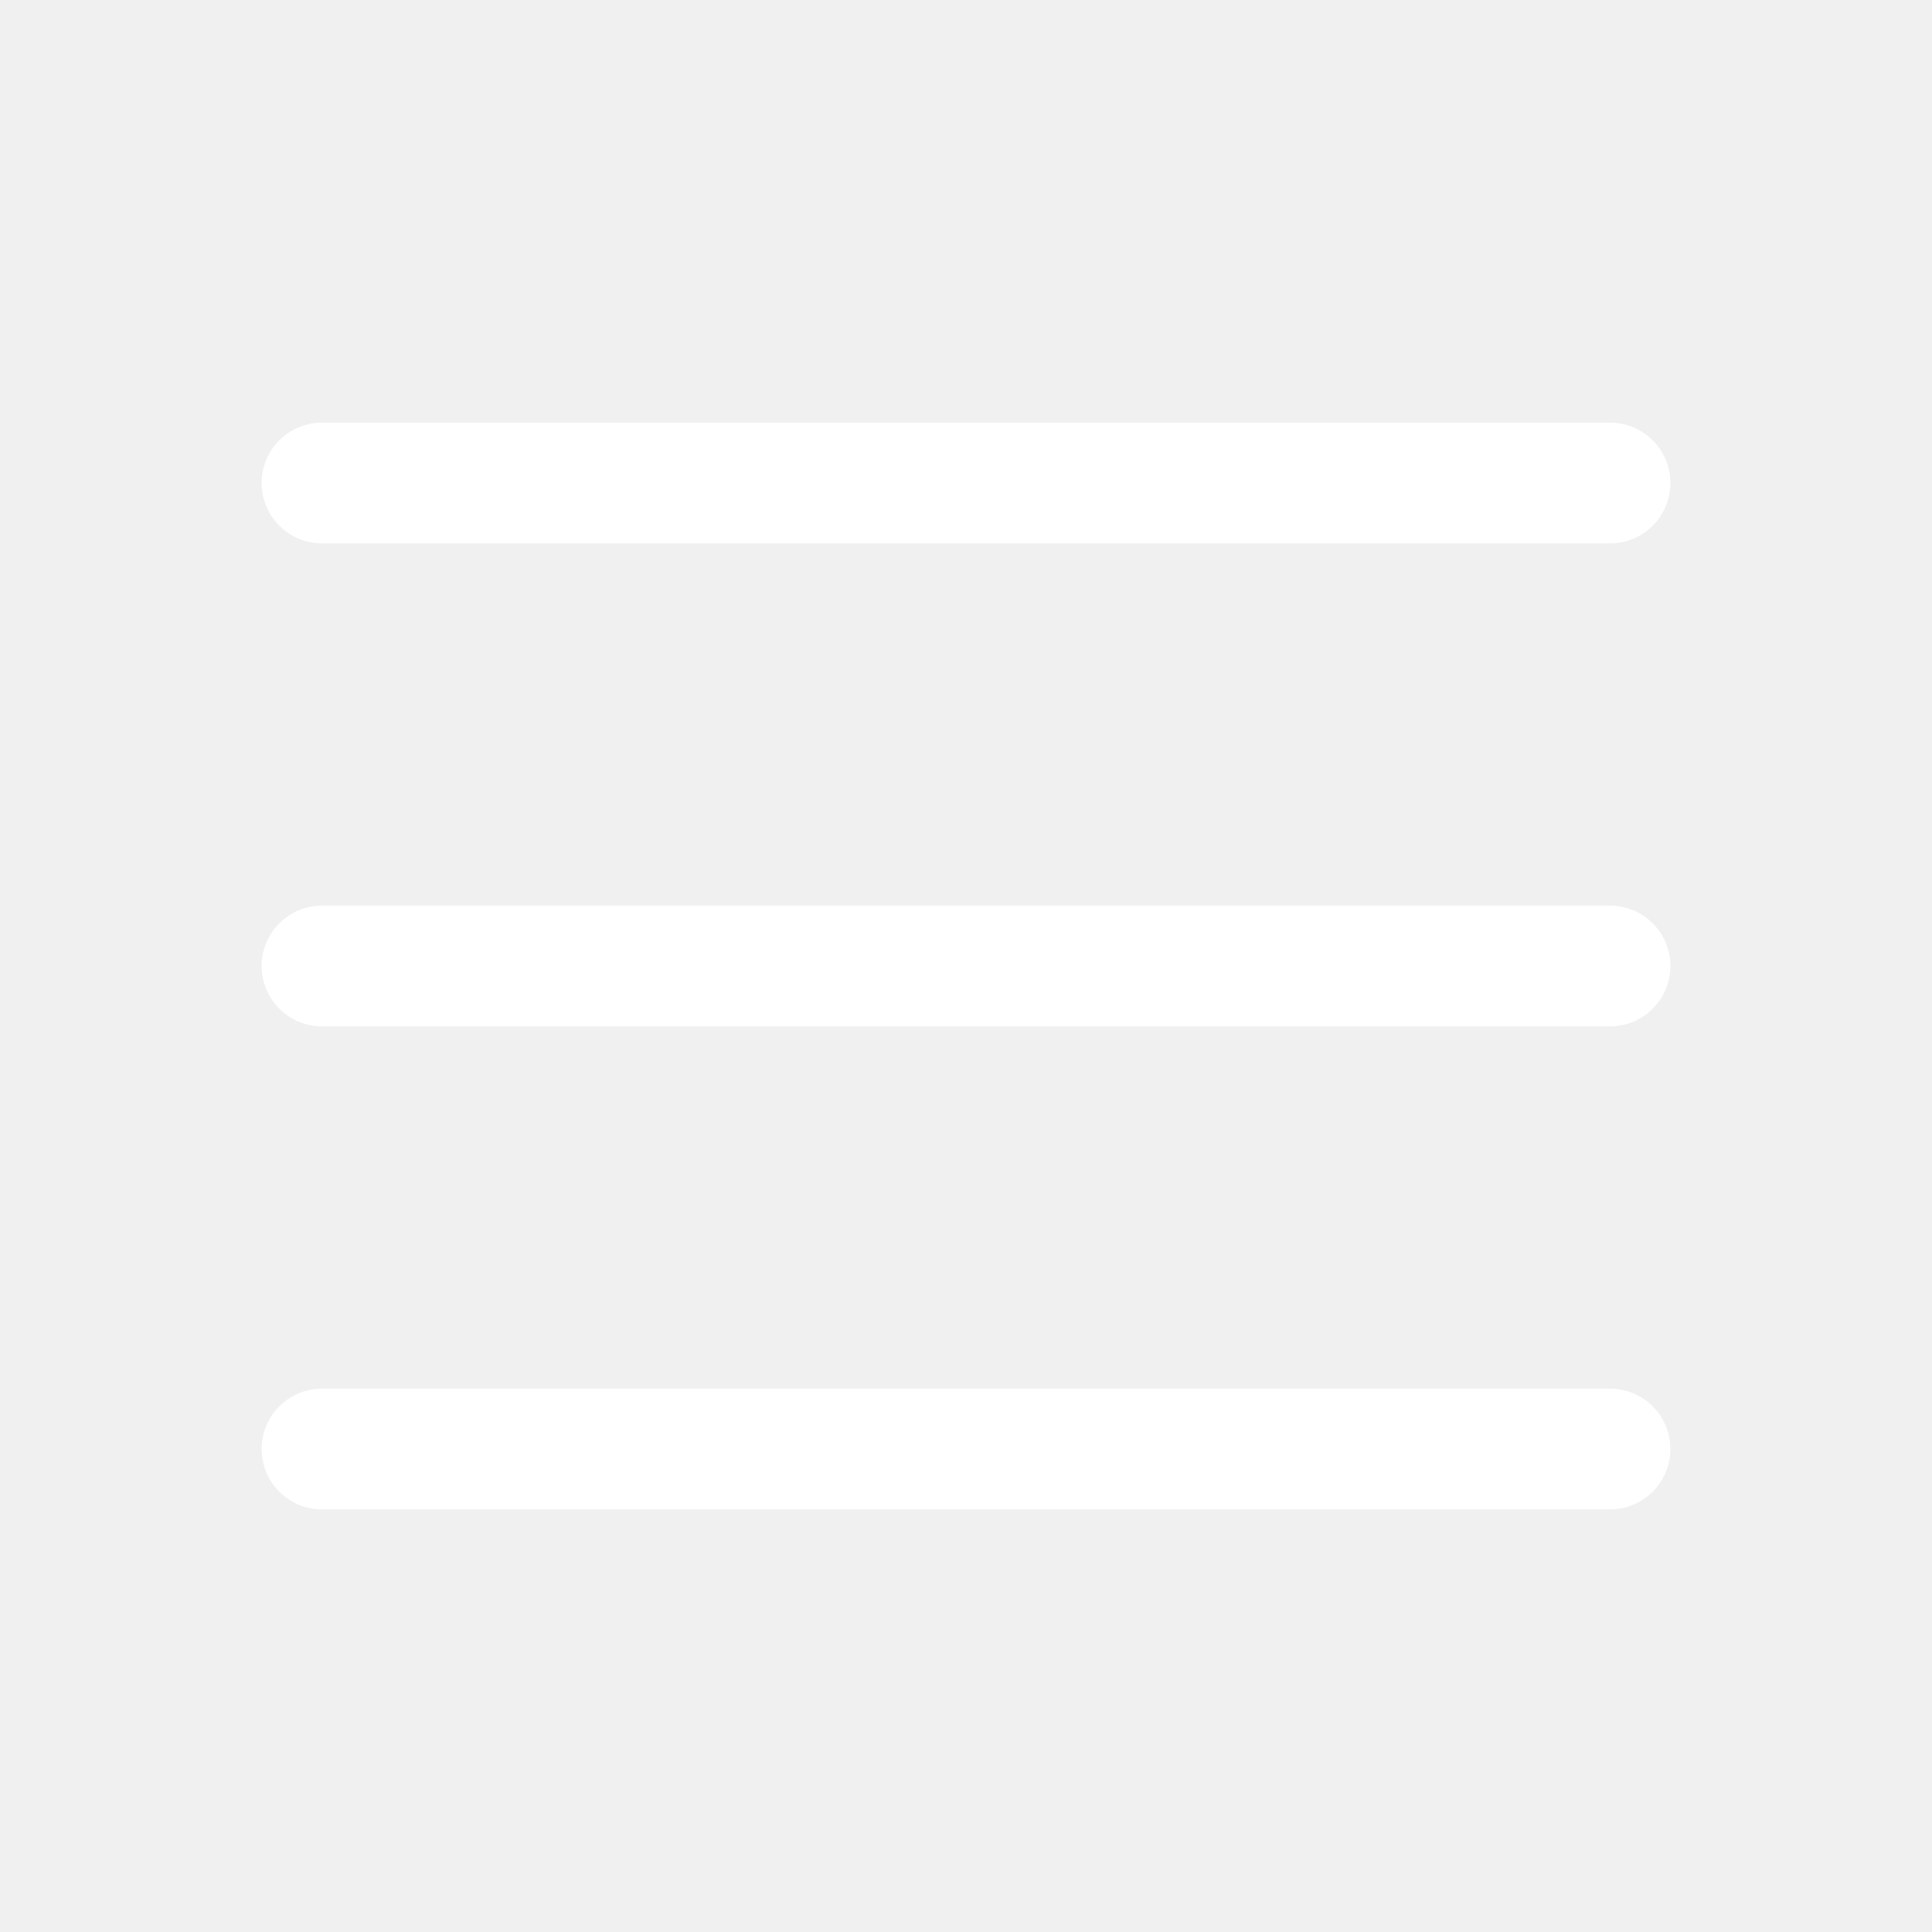
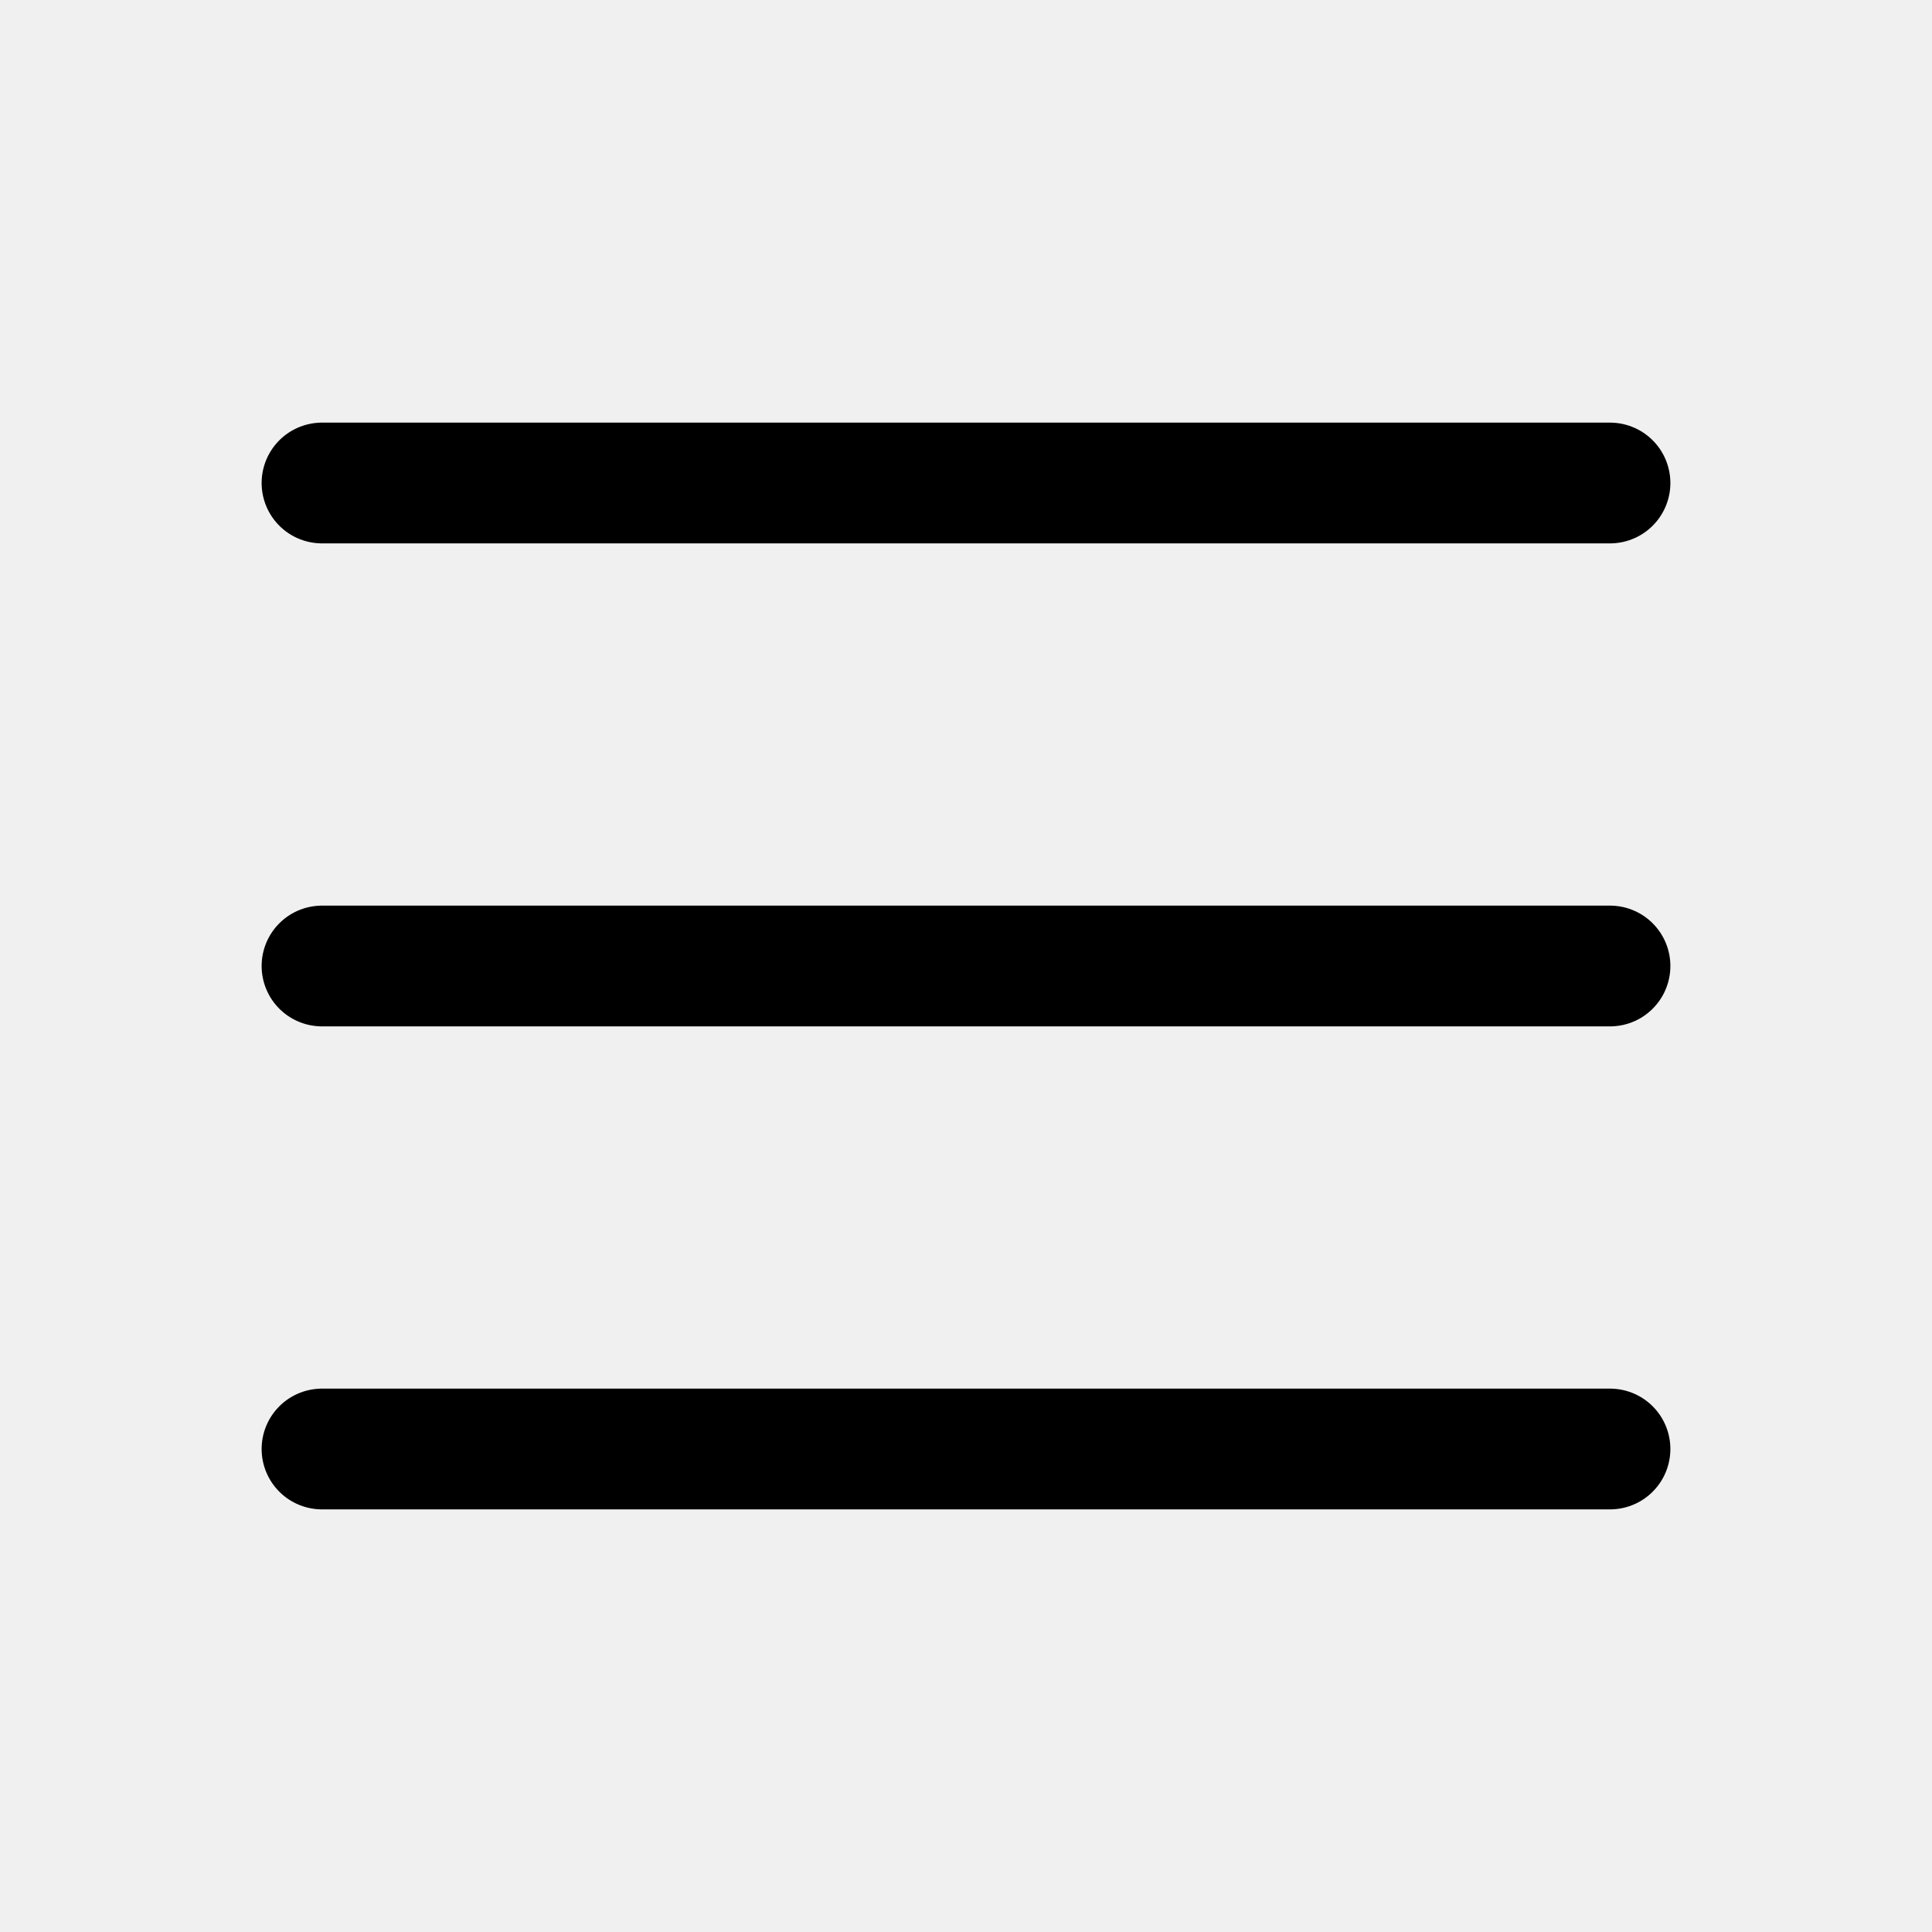
- <svg xmlns="http://www.w3.org/2000/svg" class="icon icon-tabler icon-tabler-menu-2" width="32" height="32" viewBox="0 0 24 24" stroke-width="1.5" stroke="#ffffff" fill="none" stroke-linecap="round" stroke-linejoin="round">
+ <svg xmlns="http://www.w3.org/2000/svg" class="icon icon-tabler icon-tabler-menu-2" width="32" height="32" viewBox="0 0 24 24" stroke-width="1.5" stroke="#000" fill="none" stroke-linecap="round" stroke-linejoin="round">
  <path stroke="none" d="M0 0h24v24H0z" fill="none" />
  <path d="M4 6l16 0" />
  <path d="M4 12l16 0" />
  <path d="M4 18l16 0" />
</svg>
